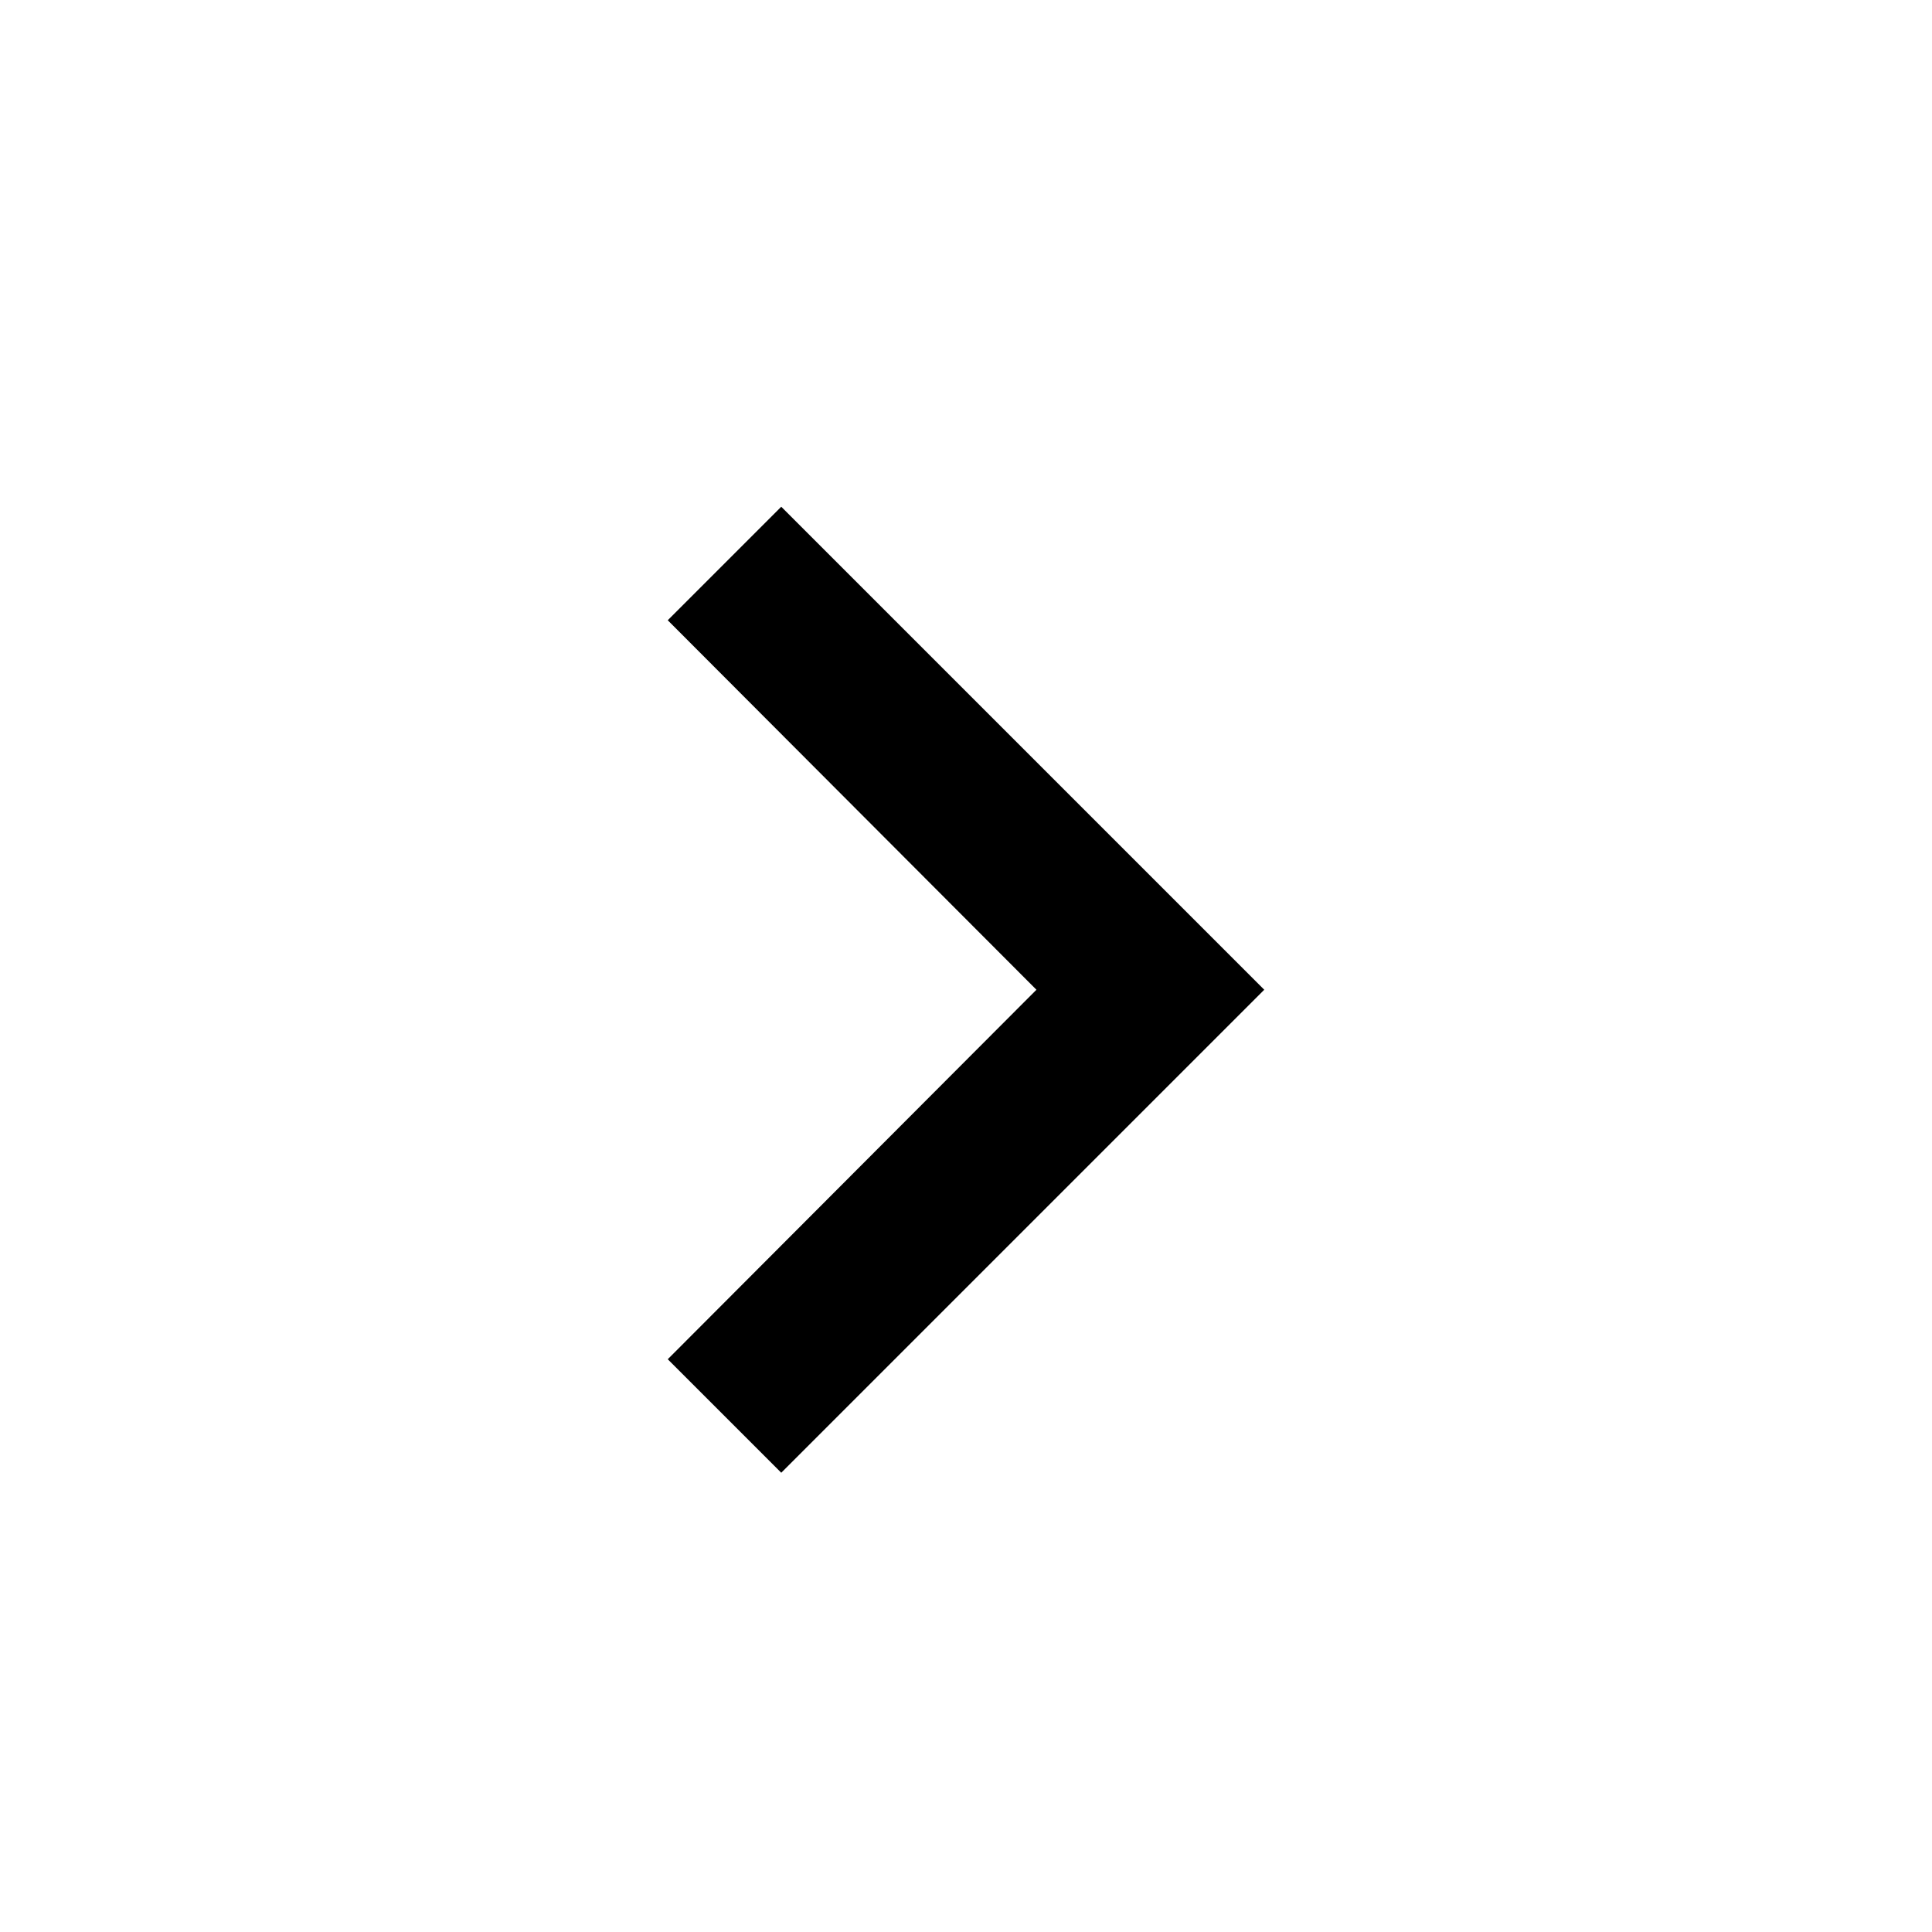
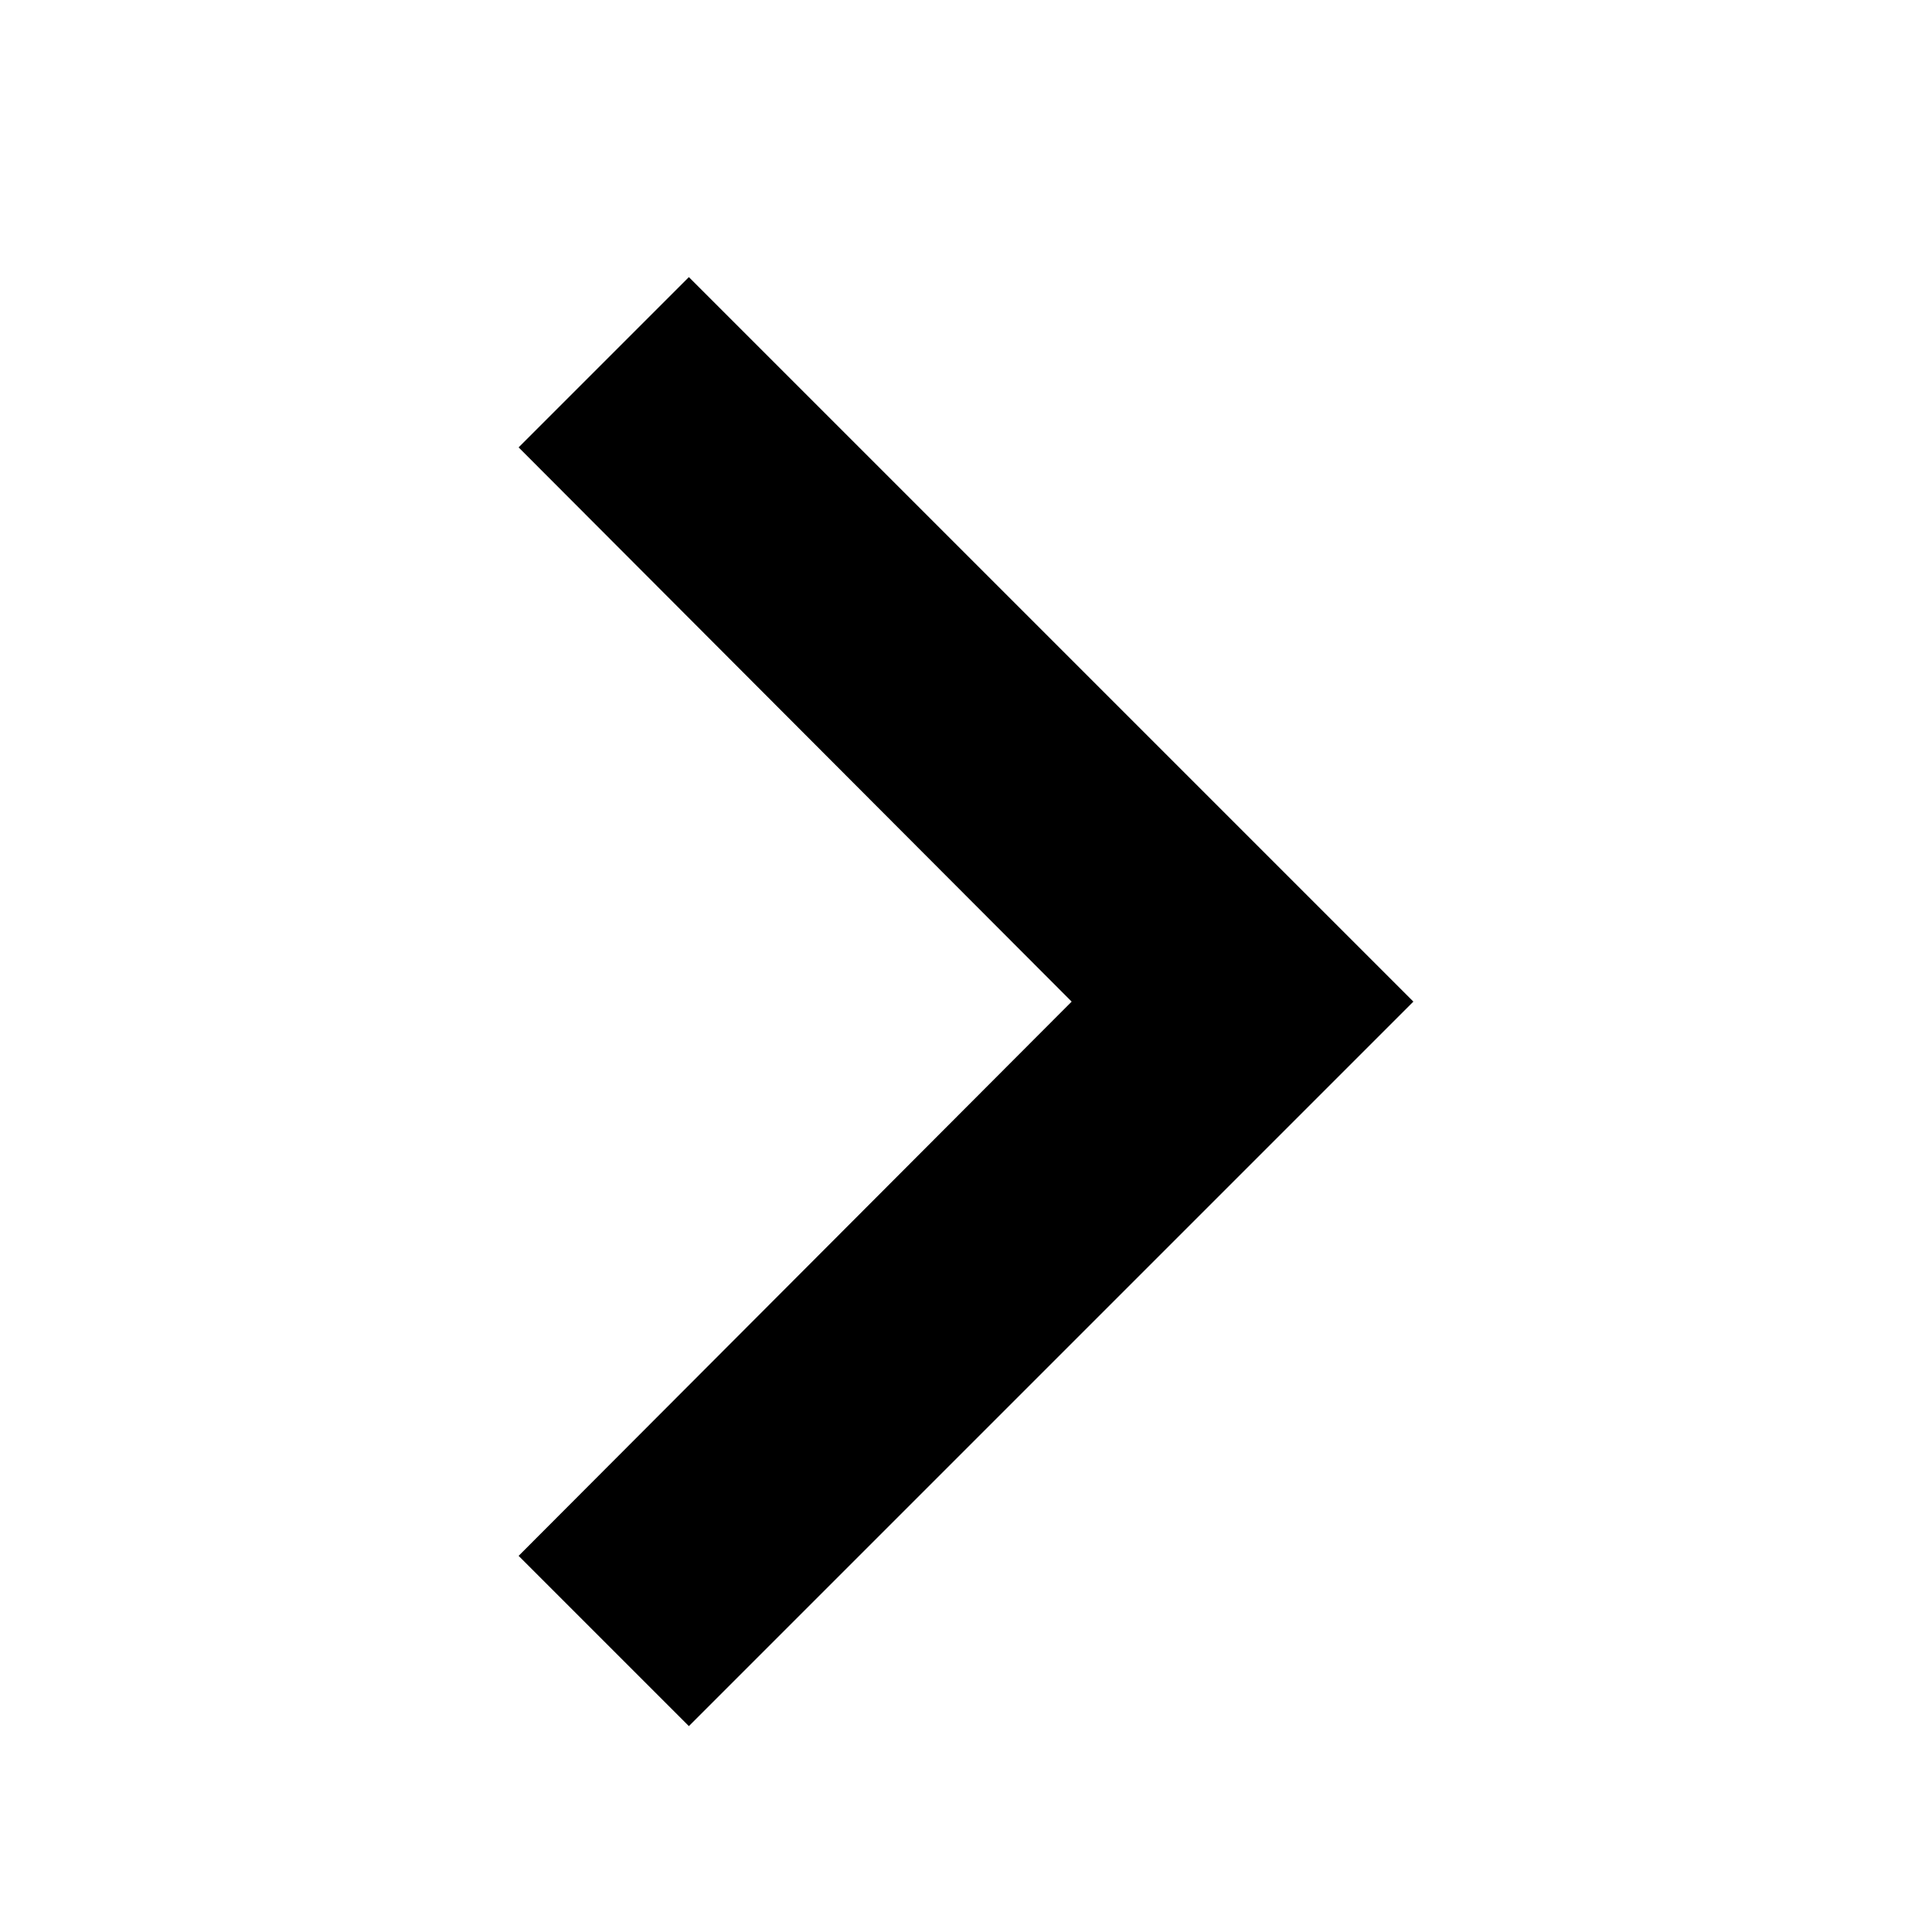
- <svg xmlns="http://www.w3.org/2000/svg" width="24" height="24" viewBox="0 0 24 24" fill="none">
+ <svg xmlns="http://www.w3.org/2000/svg" width="24" height="24" viewBox="4 4 16 16" fill="none" data-icon="chevronRight">
  <path d="M8.295 16.885L12.875 12.295L8.295 7.705L9.705 6.295L15.705 12.295L9.705 18.295L8.295 16.885Z" fill="currentColor" />
</svg>
